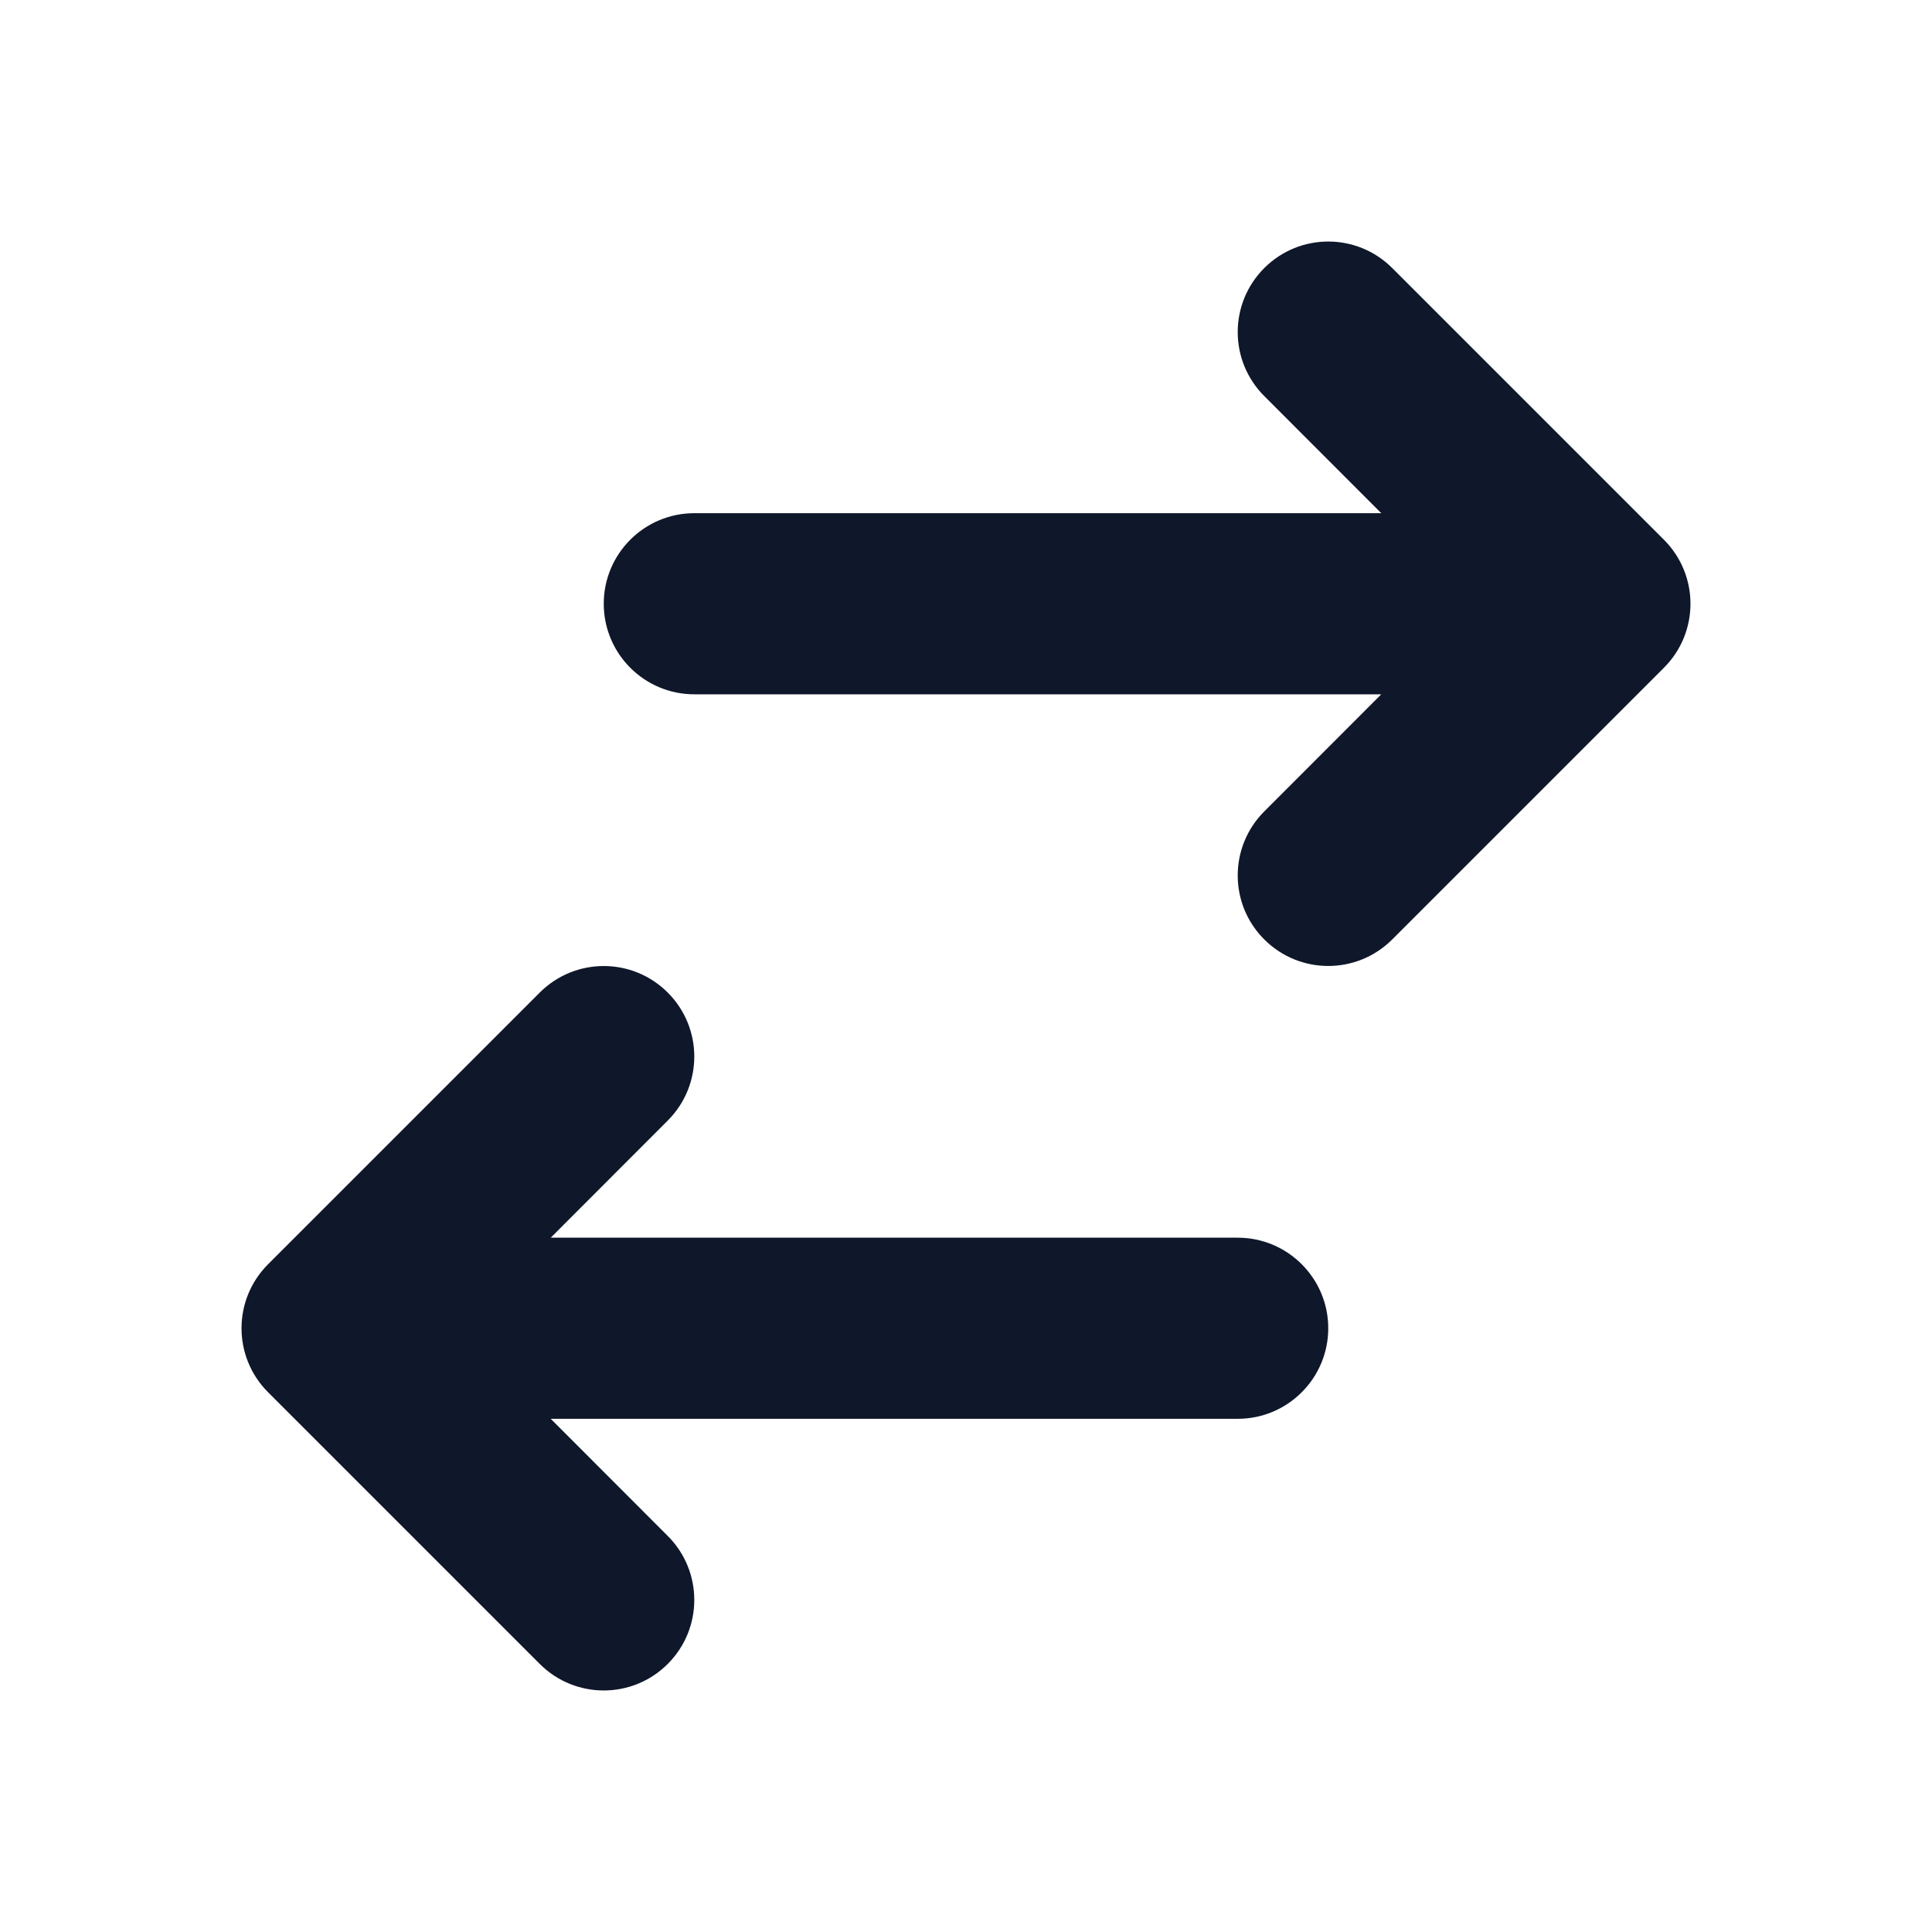
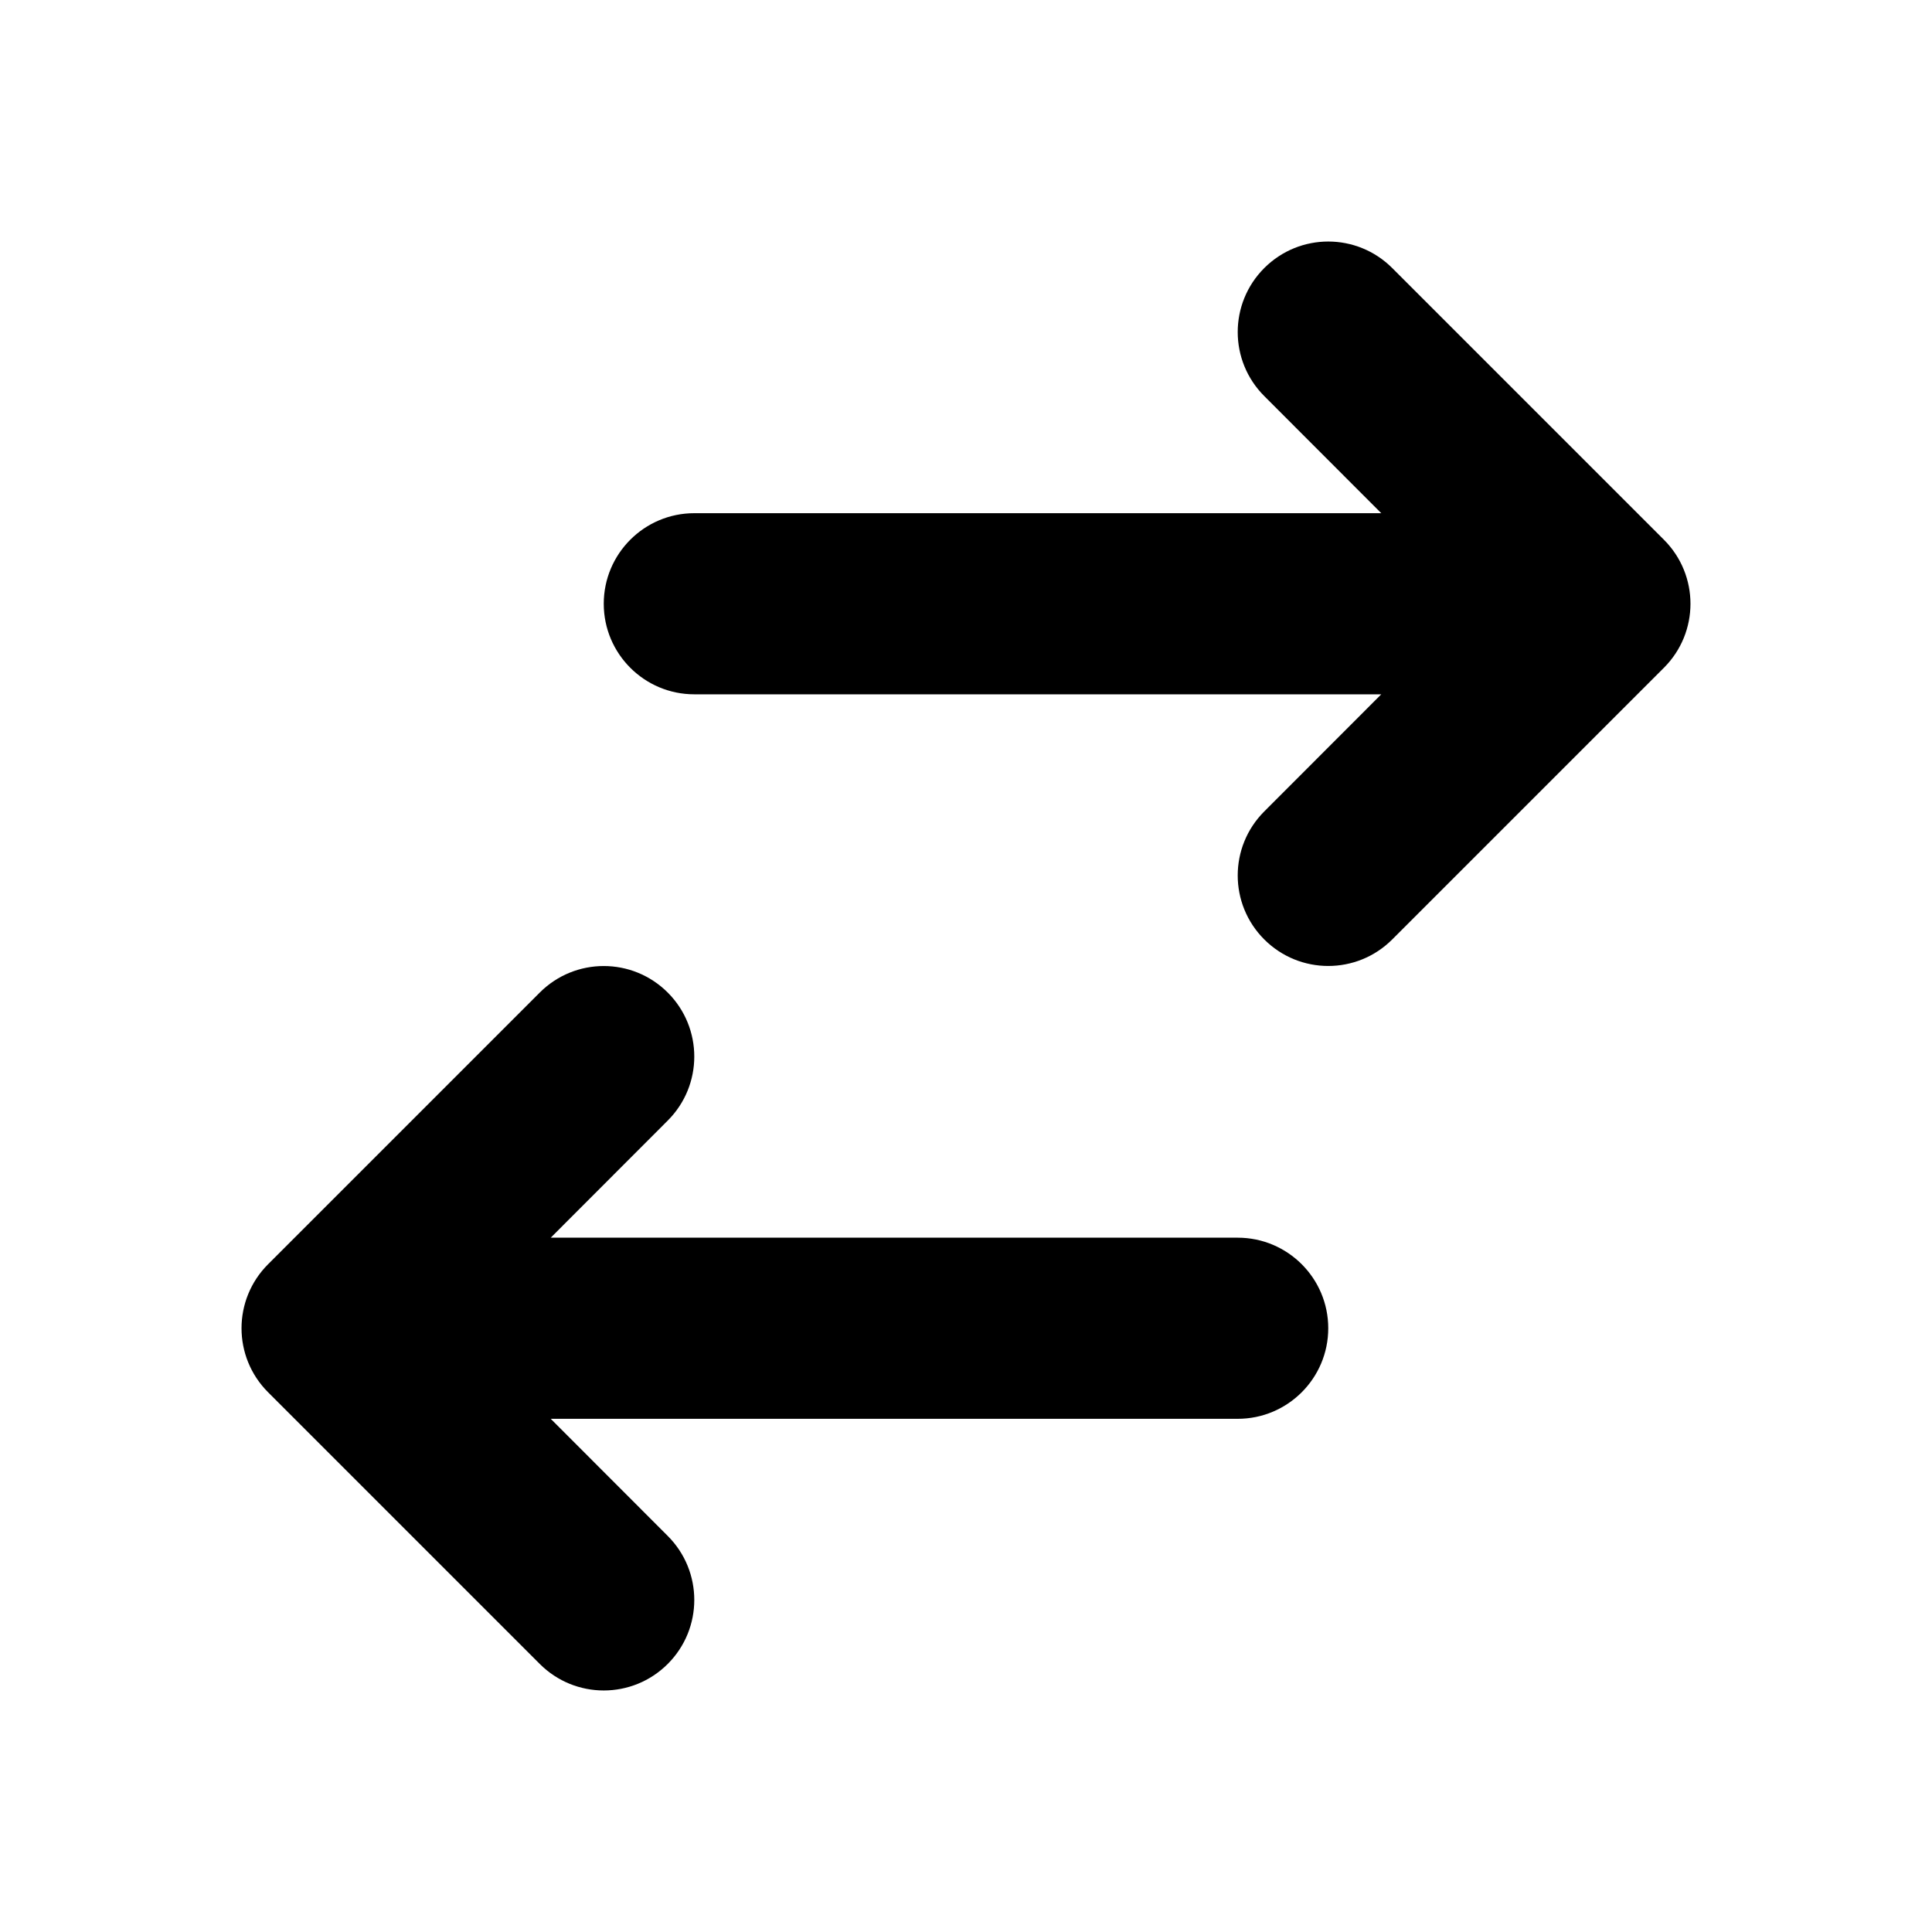
<svg xmlns="http://www.w3.org/2000/svg" width="16" height="16" viewBox="0 0 16 16" fill="none">
-   <path fill-rule="evenodd" clip-rule="evenodd" d="M10.47 2.22C10.763 1.927 11.237 1.927 11.53 2.22L13.78 4.47C14.073 4.763 14.073 5.237 13.78 5.53L11.53 7.78C11.237 8.073 10.763 8.073 10.47 7.78C10.177 7.487 10.177 7.013 10.47 6.72L11.439 5.75H5.75C5.336 5.75 5 5.414 5 5C5 4.586 5.336 4.25 5.75 4.25H11.439L10.47 3.28C10.177 2.987 10.177 2.513 10.47 2.22ZM5.53 8.22C5.823 8.513 5.823 8.987 5.53 9.28L4.561 10.25L10.25 10.25C10.664 10.25 11 10.586 11 11C11 11.414 10.664 11.75 10.25 11.75L4.561 11.75L5.53 12.72C5.823 13.013 5.823 13.487 5.53 13.78C5.237 14.073 4.763 14.073 4.47 13.78L2.22 11.53C1.927 11.237 1.927 10.763 2.22 10.47L4.47 8.22C4.763 7.927 5.237 7.927 5.53 8.22Z" fill="#0F172A" />
+   <path fill-rule="evenodd" clip-rule="evenodd" d="M10.47 2.22C10.763 1.927 11.237 1.927 11.53 2.22L13.78 4.47C14.073 4.763 14.073 5.237 13.78 5.53L11.53 7.78C11.237 8.073 10.763 8.073 10.47 7.78C10.177 7.487 10.177 7.013 10.47 6.72L11.439 5.75H5.75C5.336 5.75 5 5.414 5 5C5 4.586 5.336 4.25 5.75 4.25H11.439L10.47 3.28C10.177 2.987 10.177 2.513 10.47 2.22ZM5.53 8.22C5.823 8.513 5.823 8.987 5.53 9.28L4.561 10.25L10.25 10.25C10.664 10.25 11 10.586 11 11C11 11.414 10.664 11.75 10.25 11.75L4.561 11.75L5.53 12.72C5.823 13.013 5.823 13.487 5.53 13.78C5.237 14.073 4.763 14.073 4.47 13.78L2.22 11.53C1.927 11.237 1.927 10.763 2.22 10.47L4.47 8.22C4.763 7.927 5.237 7.927 5.53 8.22Z" fill="currentColor" />
</svg>
